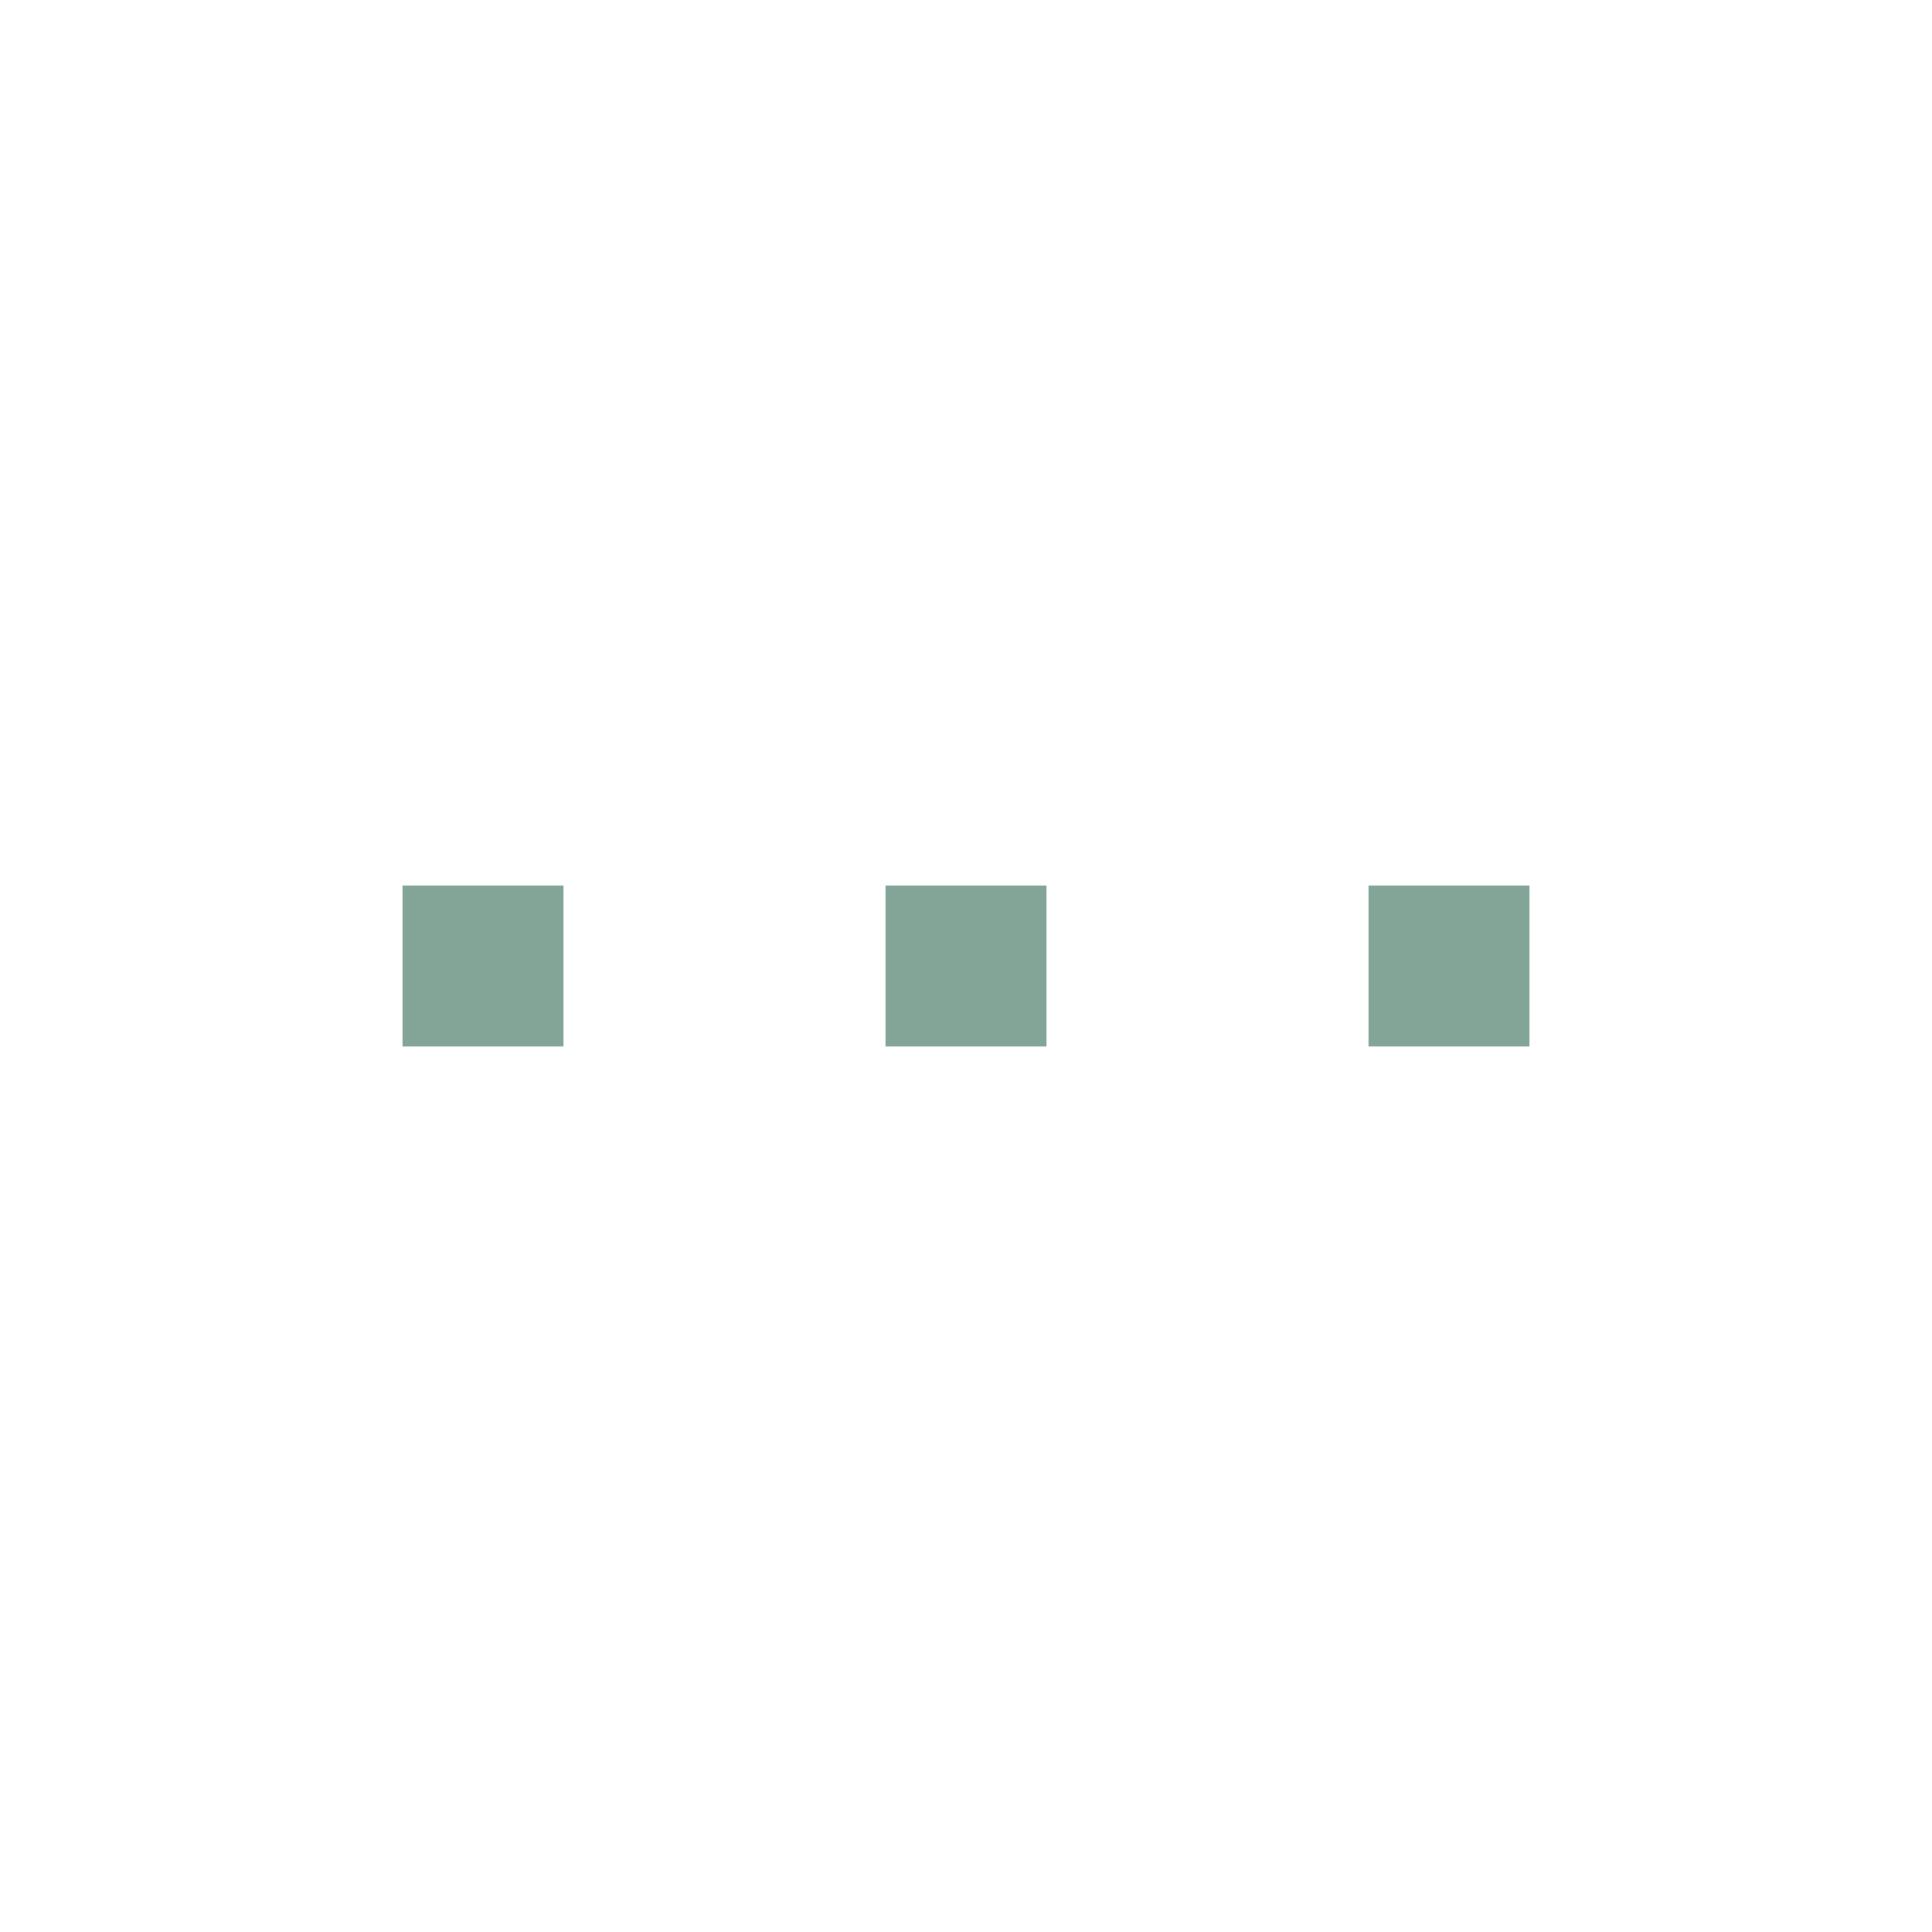
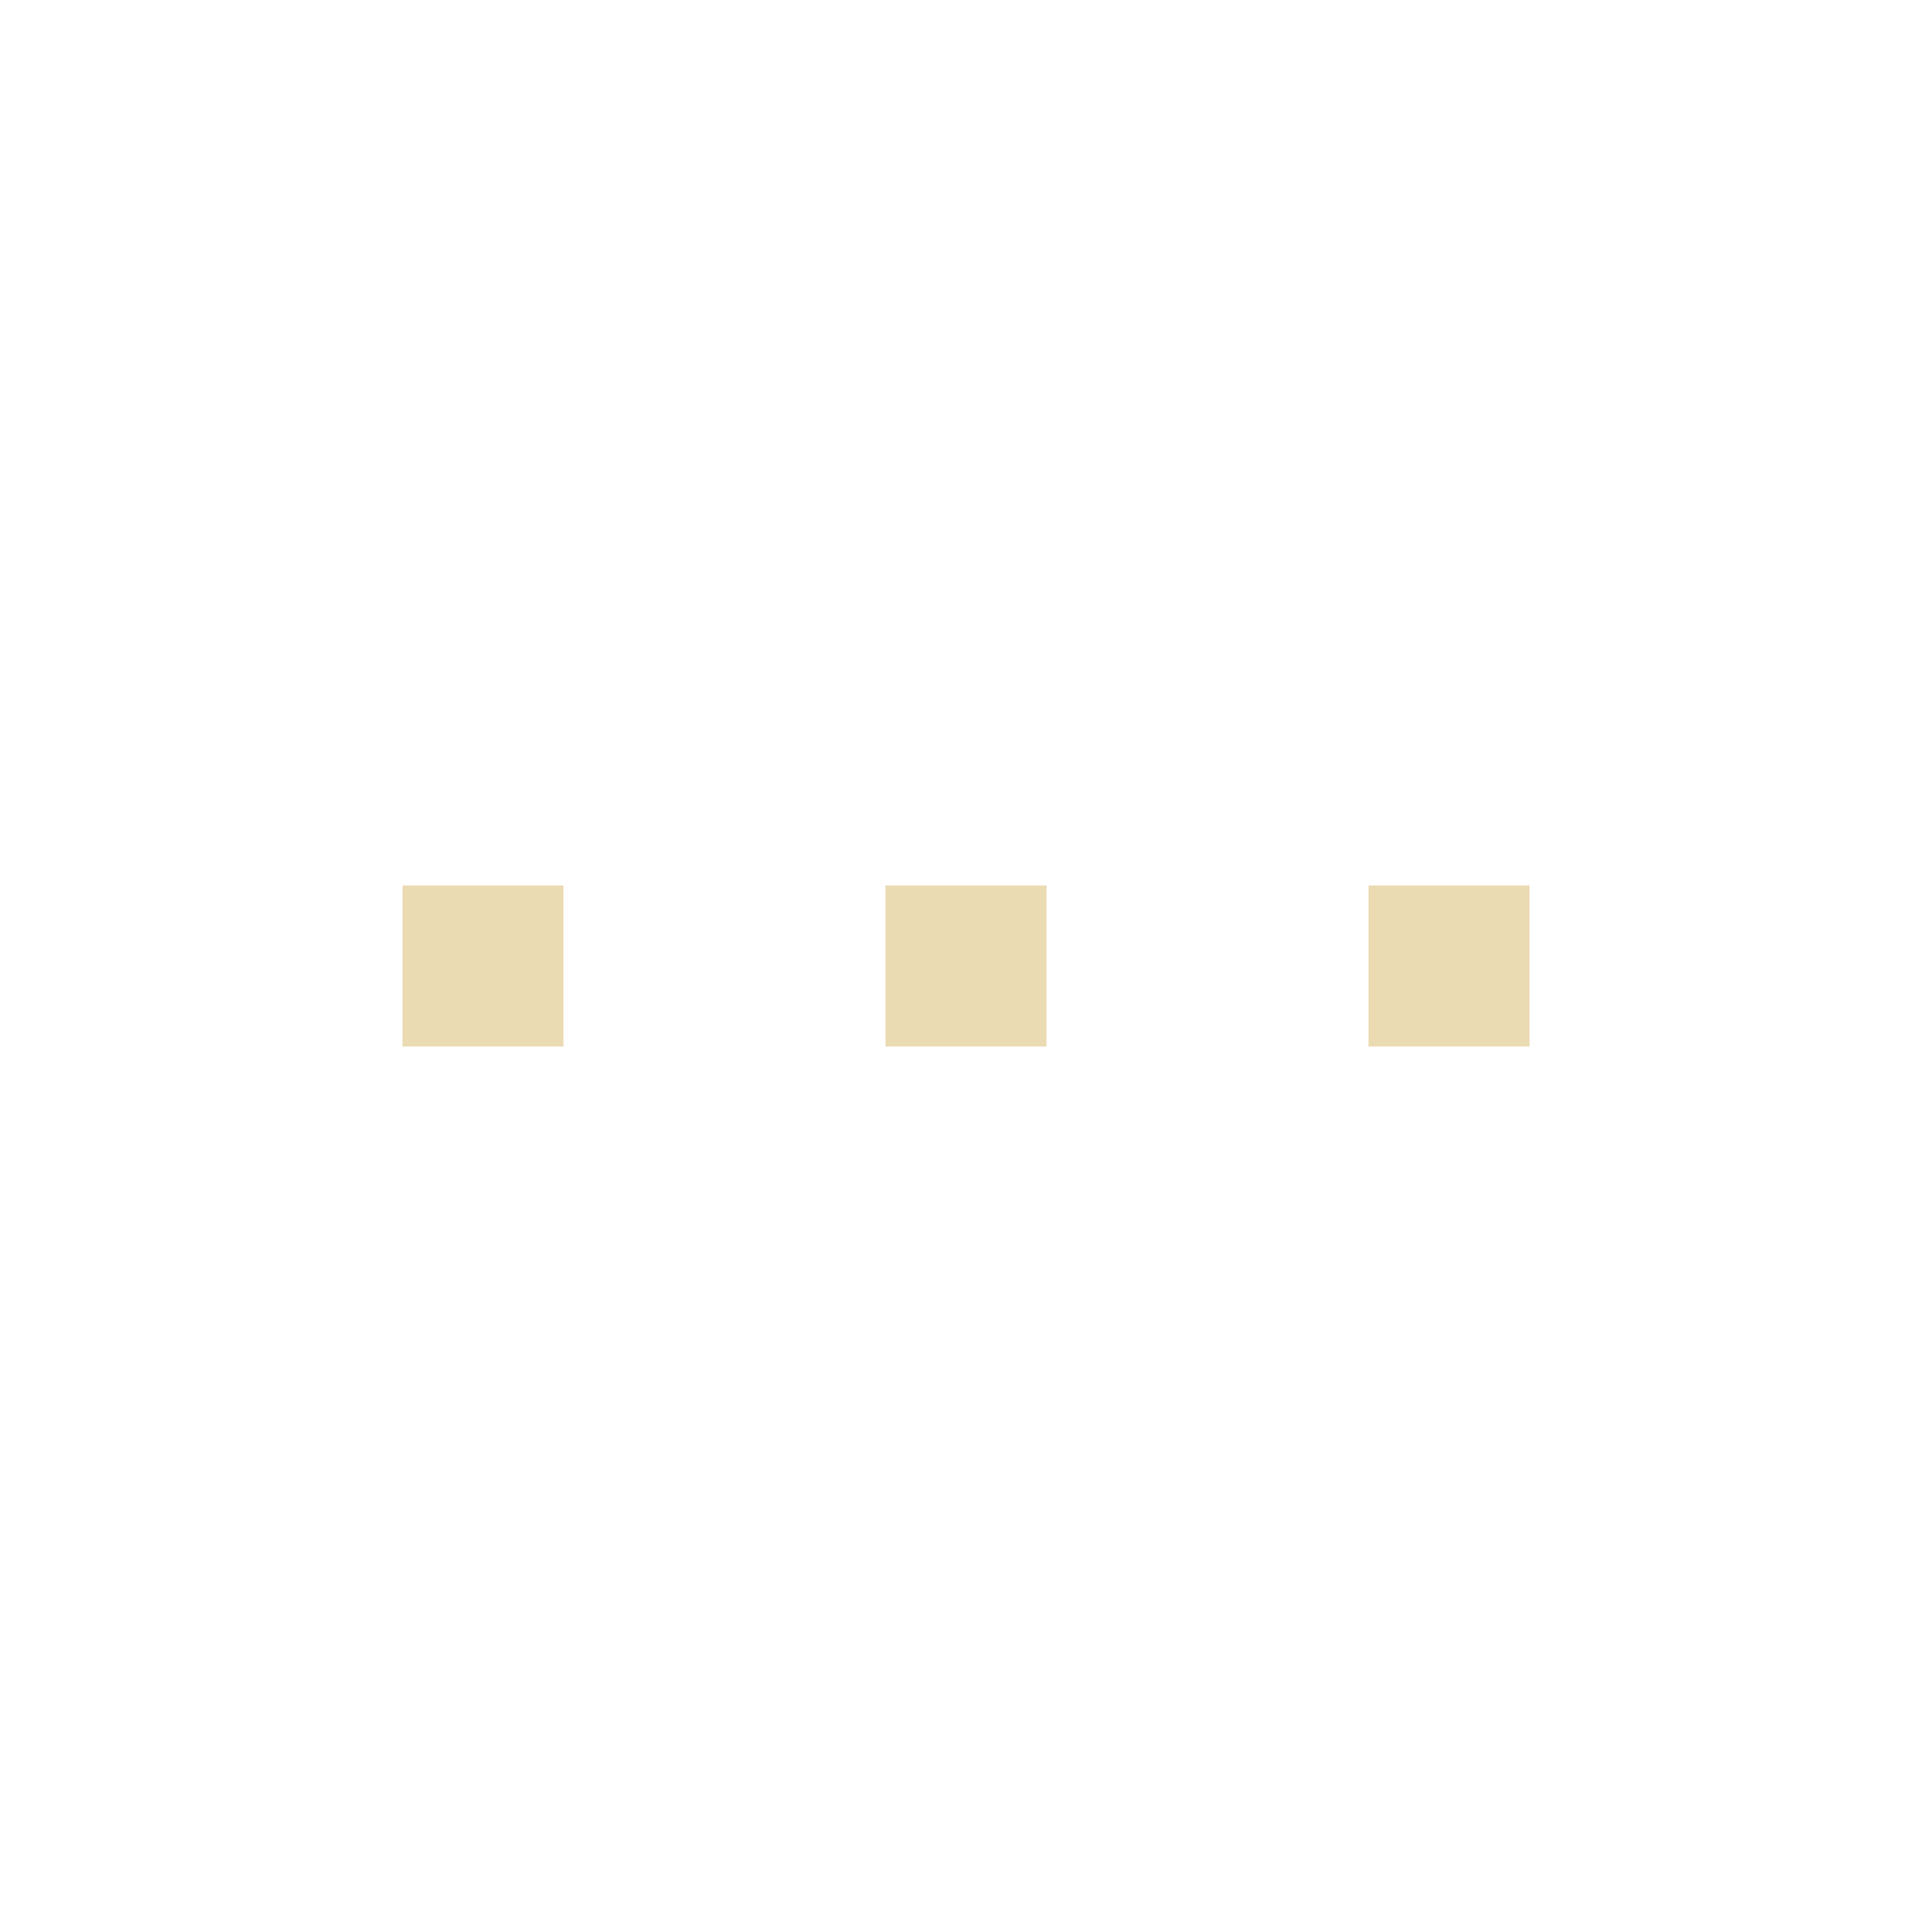
<svg xmlns="http://www.w3.org/2000/svg" xmlns:ns1="http://www.openswatchbook.org/uri/2009/osb" xmlns:xlink="http://www.w3.org/1999/xlink" width="24" height="24" id="svg11300" version="1.0" style="display:inline;enable-background:new">
  <defs id="defs3">
    <linearGradient id="selected_bg_color" ns1:paint="solid">
-       <stop style="stop-color:#83a598;stop-opacity:1;" offset="0" id="stop4140" />
+       <stop style="stop-color:#ebdbb2;stop-opacity:1;" offset="0" id="stop4140" />
    </linearGradient>
    <linearGradient xlink:href="#selected_bg_color" id="linearGradient4142" x1="6" y1="287" x2="6" y2="289" gradientUnits="userSpaceOnUse" />
  </defs>
  <g style="display:inline" id="layer1" transform="translate(0,-276)">
    <rect style="opacity:1;fill:url(#linearGradient4142);fill-opacity:1;stroke:none;stroke-width:1;stroke-linecap:round;stroke-linejoin:miter;stroke-miterlimit:4;stroke-dasharray:none;stroke-dashoffset:0;stroke-opacity:1" id="rect4138" width="2" height="2" x="5" y="287" />
    <rect style="display:inline;opacity:1;fill:url(#selected_bg_color);fill-opacity:1;stroke:none;stroke-width:1;stroke-linecap:round;stroke-linejoin:miter;stroke-miterlimit:4;stroke-dasharray:none;stroke-dashoffset:0;stroke-opacity:1;enable-background:new" id="rect4138-6" width="2" height="2" x="11" y="287" />
    <rect style="display:inline;opacity:1;fill:url(#selected_bg_color);fill-opacity:1;stroke:none;stroke-width:1;stroke-linecap:round;stroke-linejoin:miter;stroke-miterlimit:4;stroke-dasharray:none;stroke-dashoffset:0;stroke-opacity:1;enable-background:new" id="rect4138-9" width="2" height="2" x="17" y="287" />
  </g>
</svg>
